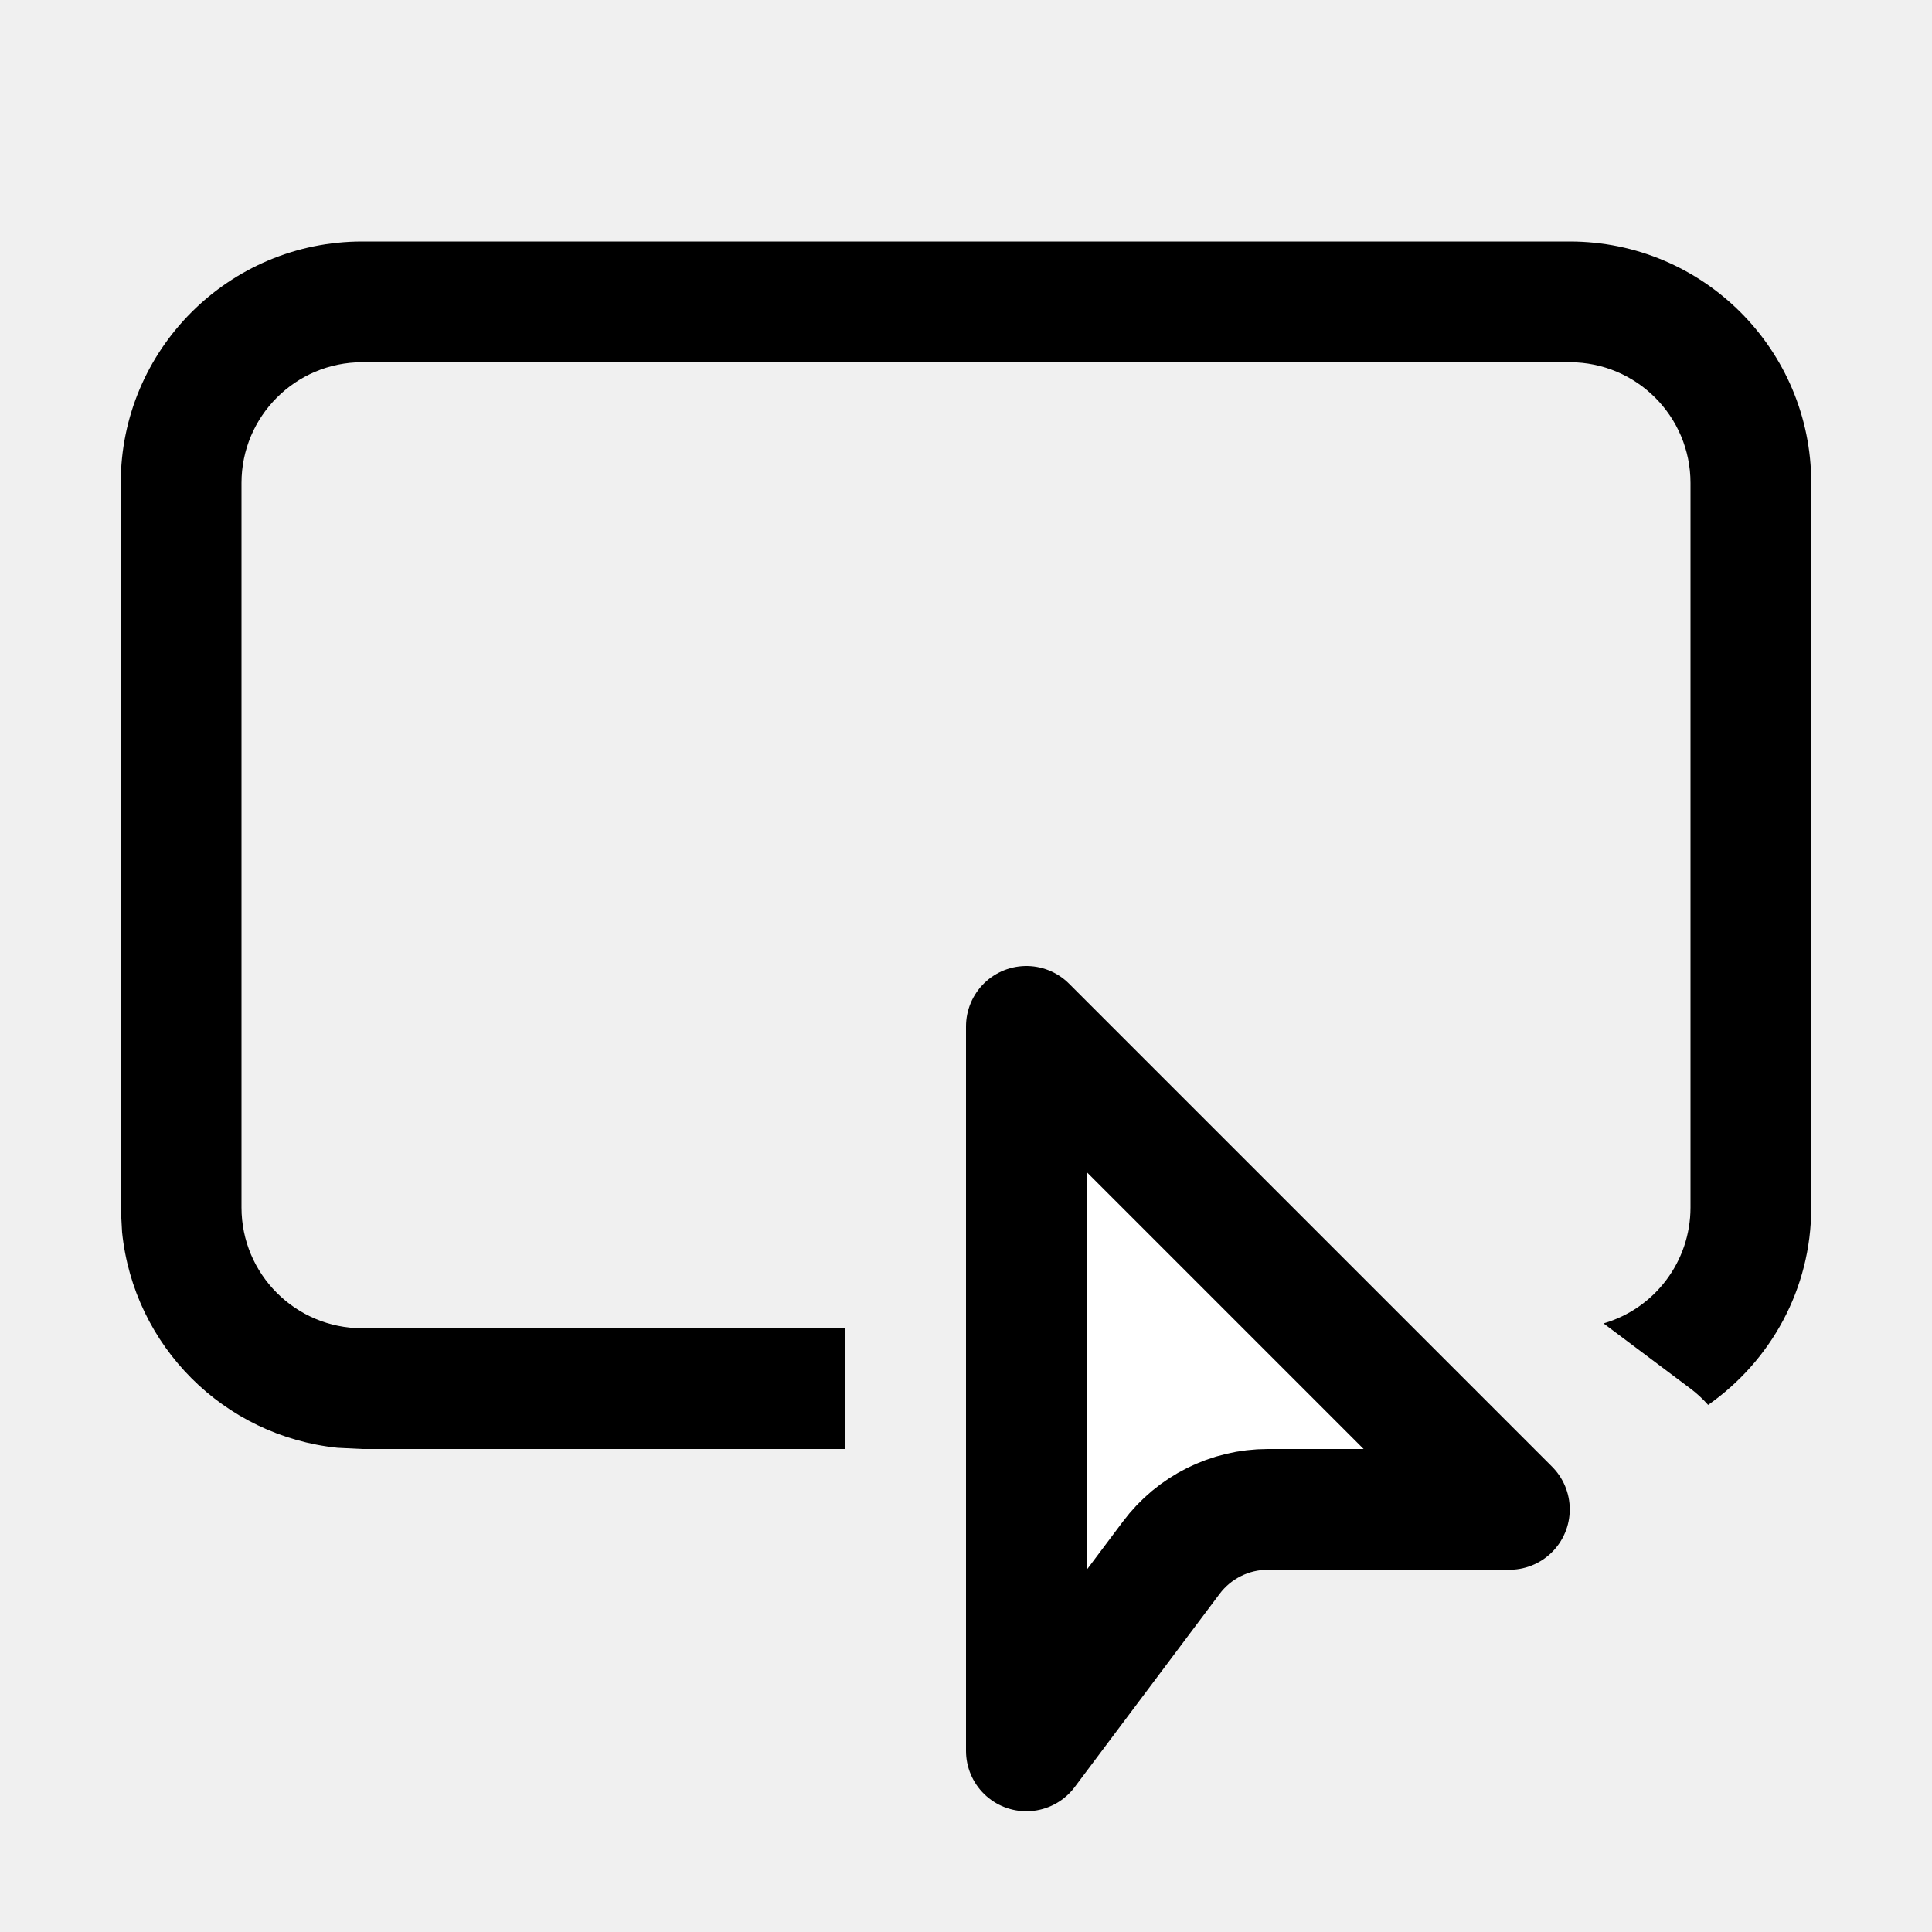
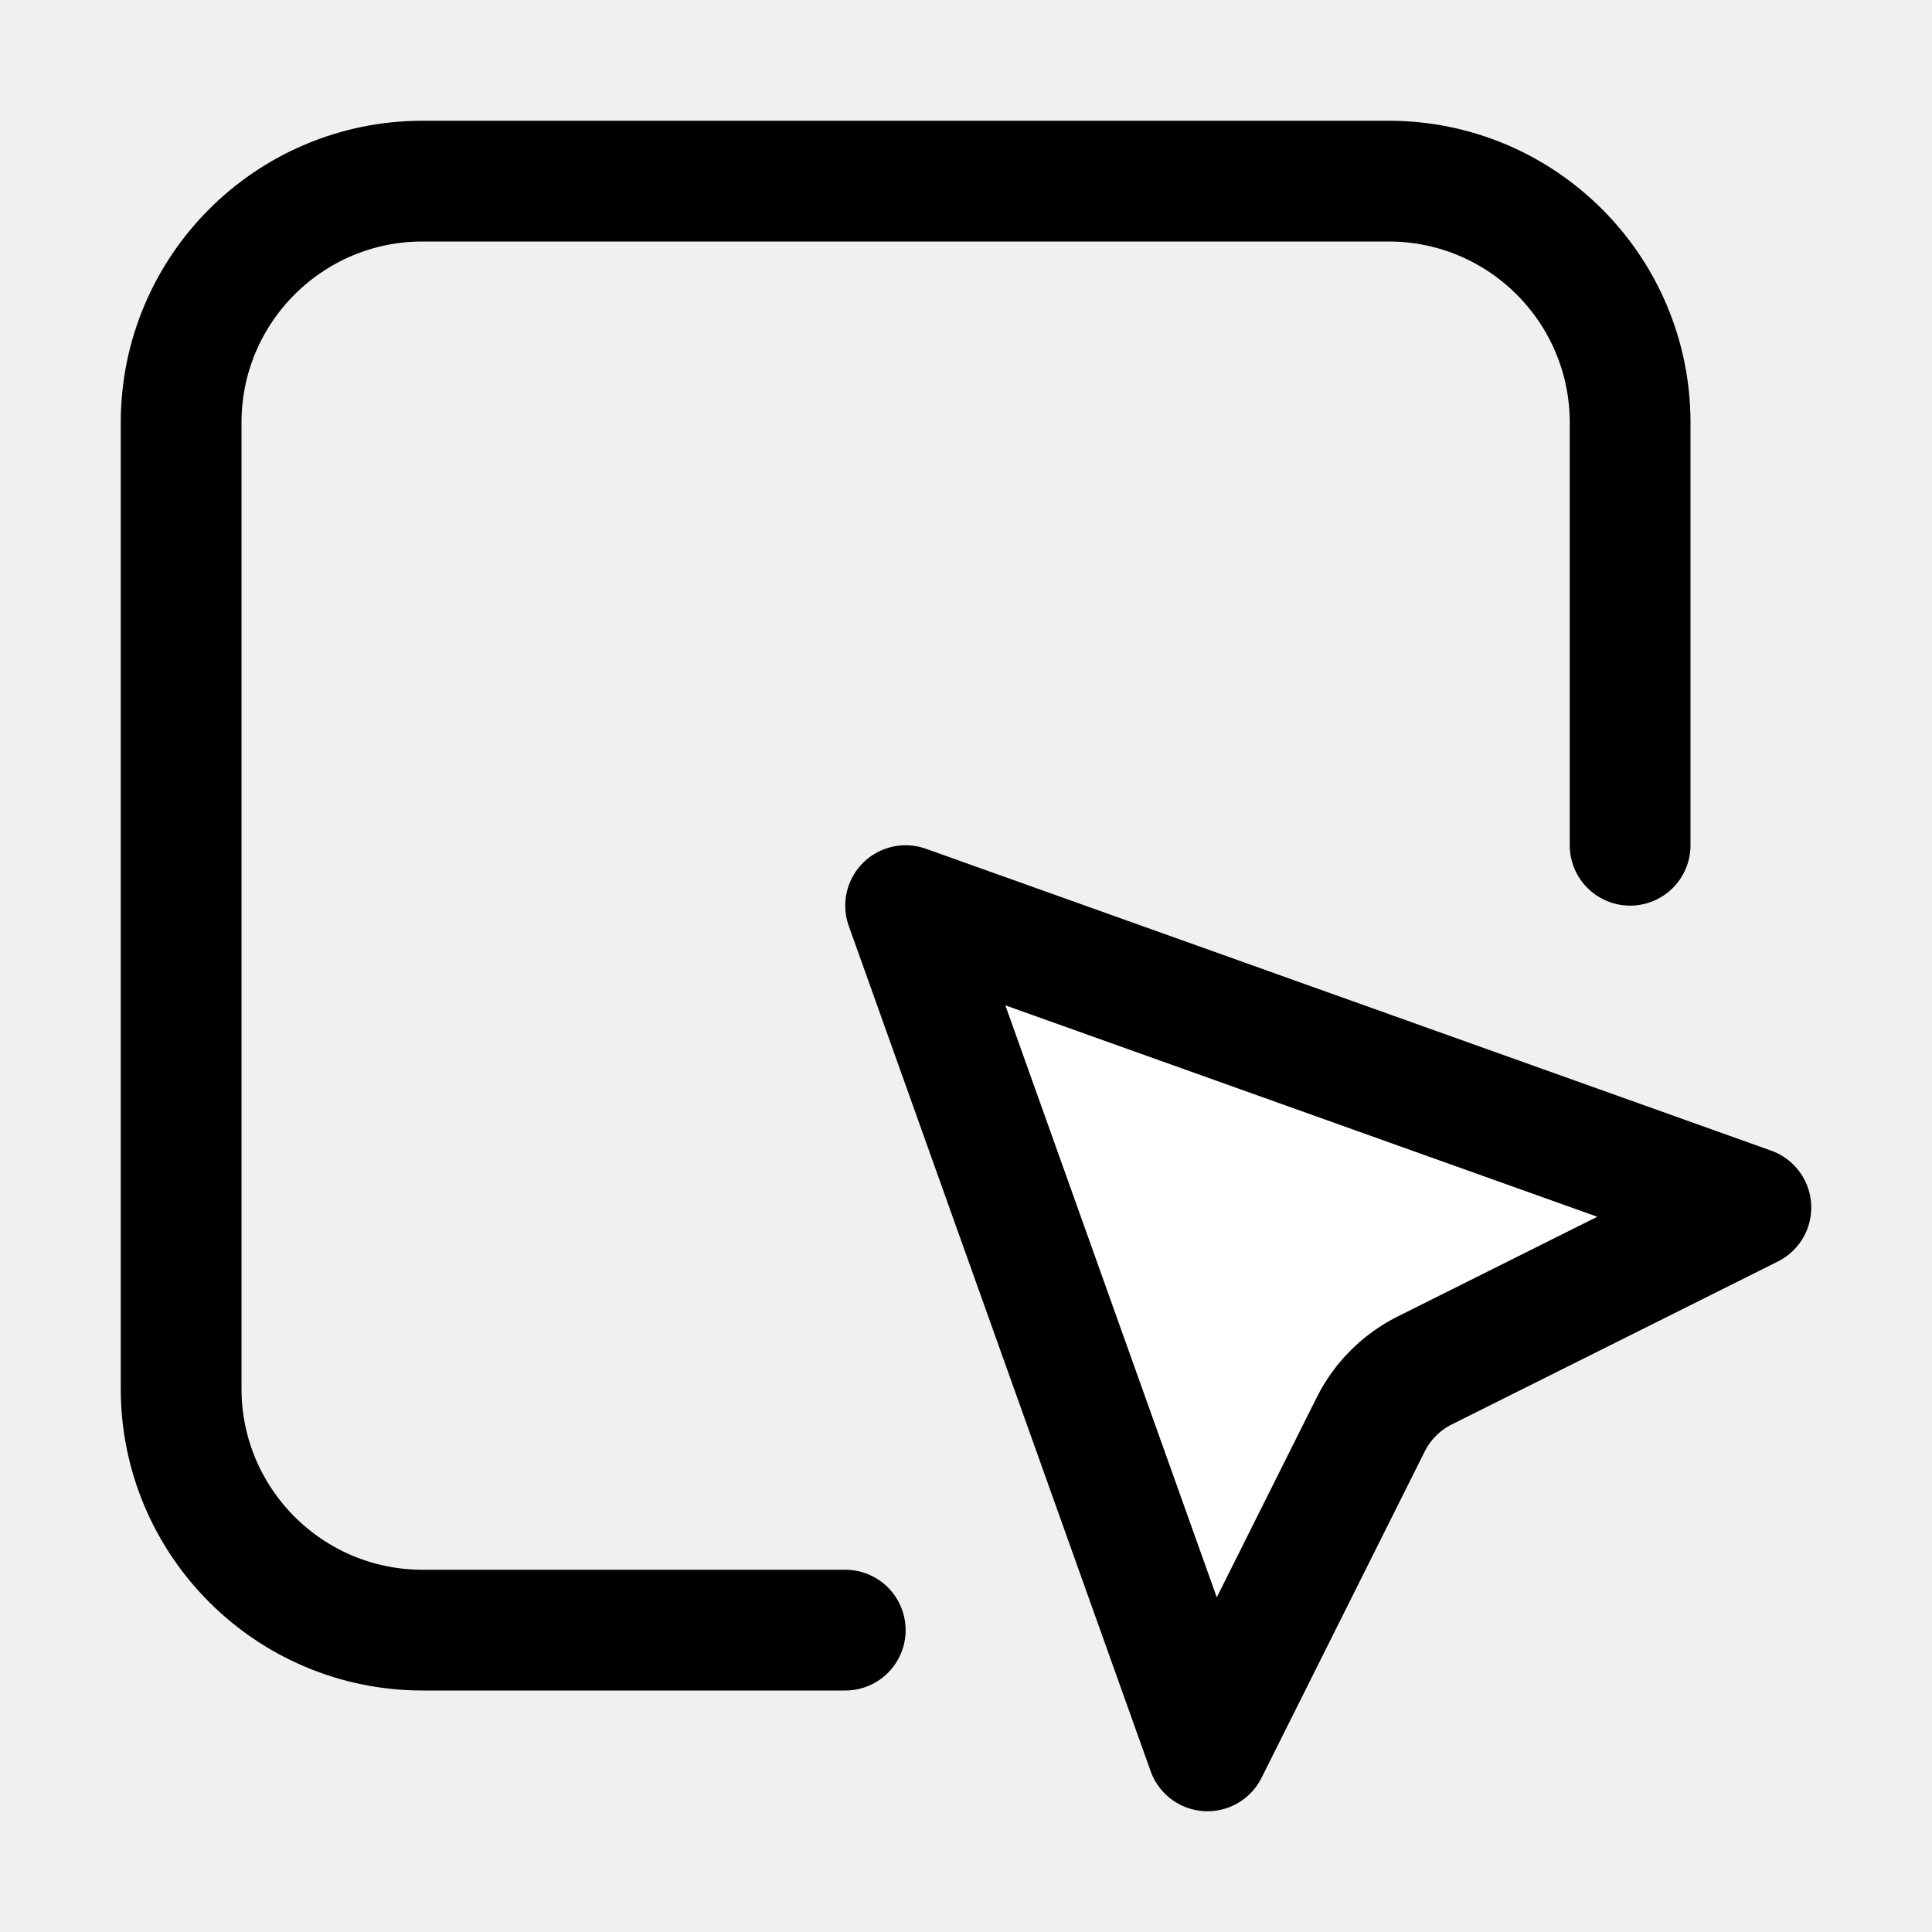
<svg xmlns="http://www.w3.org/2000/svg" fill="none" viewBox="0 0 16 16">
-   <path fill="#000" d="M13 2a2 2 0 0 1 2 2v6c0 .678-.338 1.273-.854 1.635A1 1 0 0 0 14 11.5l-.72-.54A1 1 0 0 0 14 10V4a1 1 0 0 0-1-1H3a1 1 0 0 0-1 1v6a1 1 0 0 0 1 1h4v1H3l-.204-.01a2 2 0 0 1-1.785-1.786L1 10V4a2 2 0 0 1 2-2z" />
-   <path fill="#fff" stroke="#000" stroke-linejoin="round" d="M8.5 14.5v-6l4 4h-2a1 1 0 0 0-.8.4z" />
+   <path stroke="#000" stroke-linecap="round" d="M7 13.5H3.5a2 2 0 0 1-2-2v-8a2 2 0 0 1 2-2h8a2 2 0 0 1 2 2V7" />
+   <path fill="#fff" stroke="#000" stroke-linejoin="round" d="m10 14.5-2.5-7 7 2.5-2.702 1.35a1 1 0 0 0-.447.448z" />
</svg>
